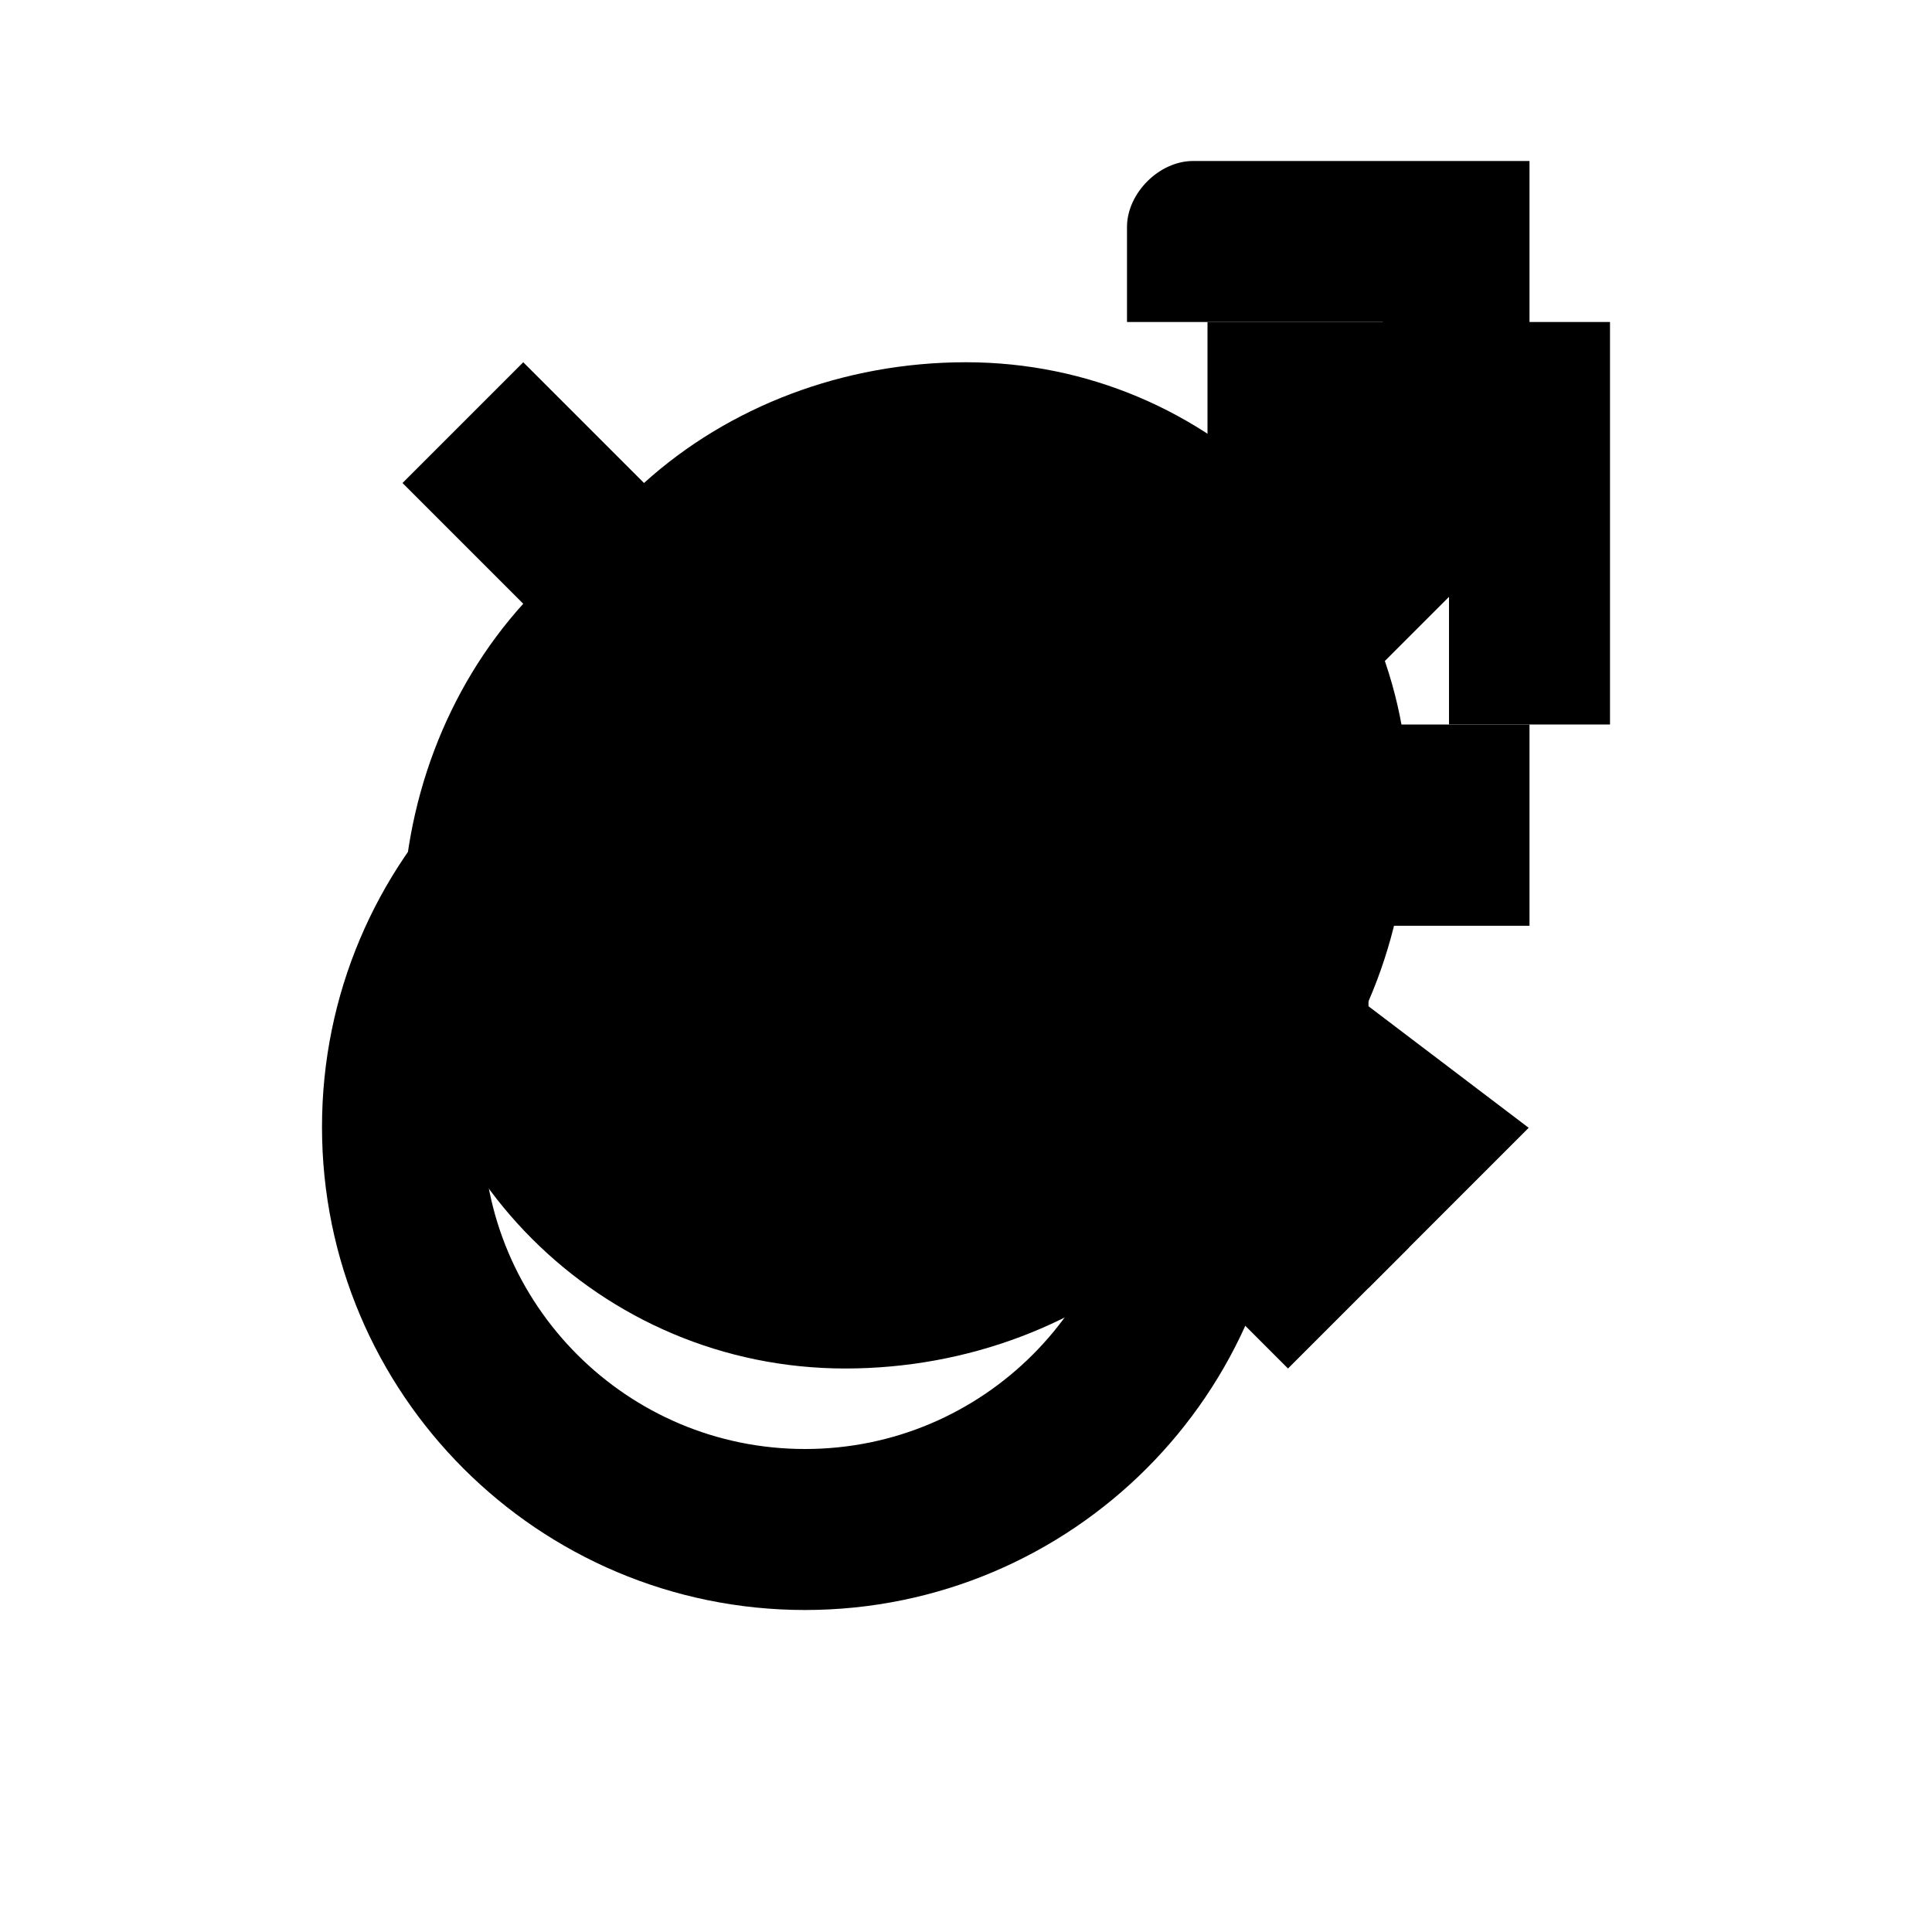
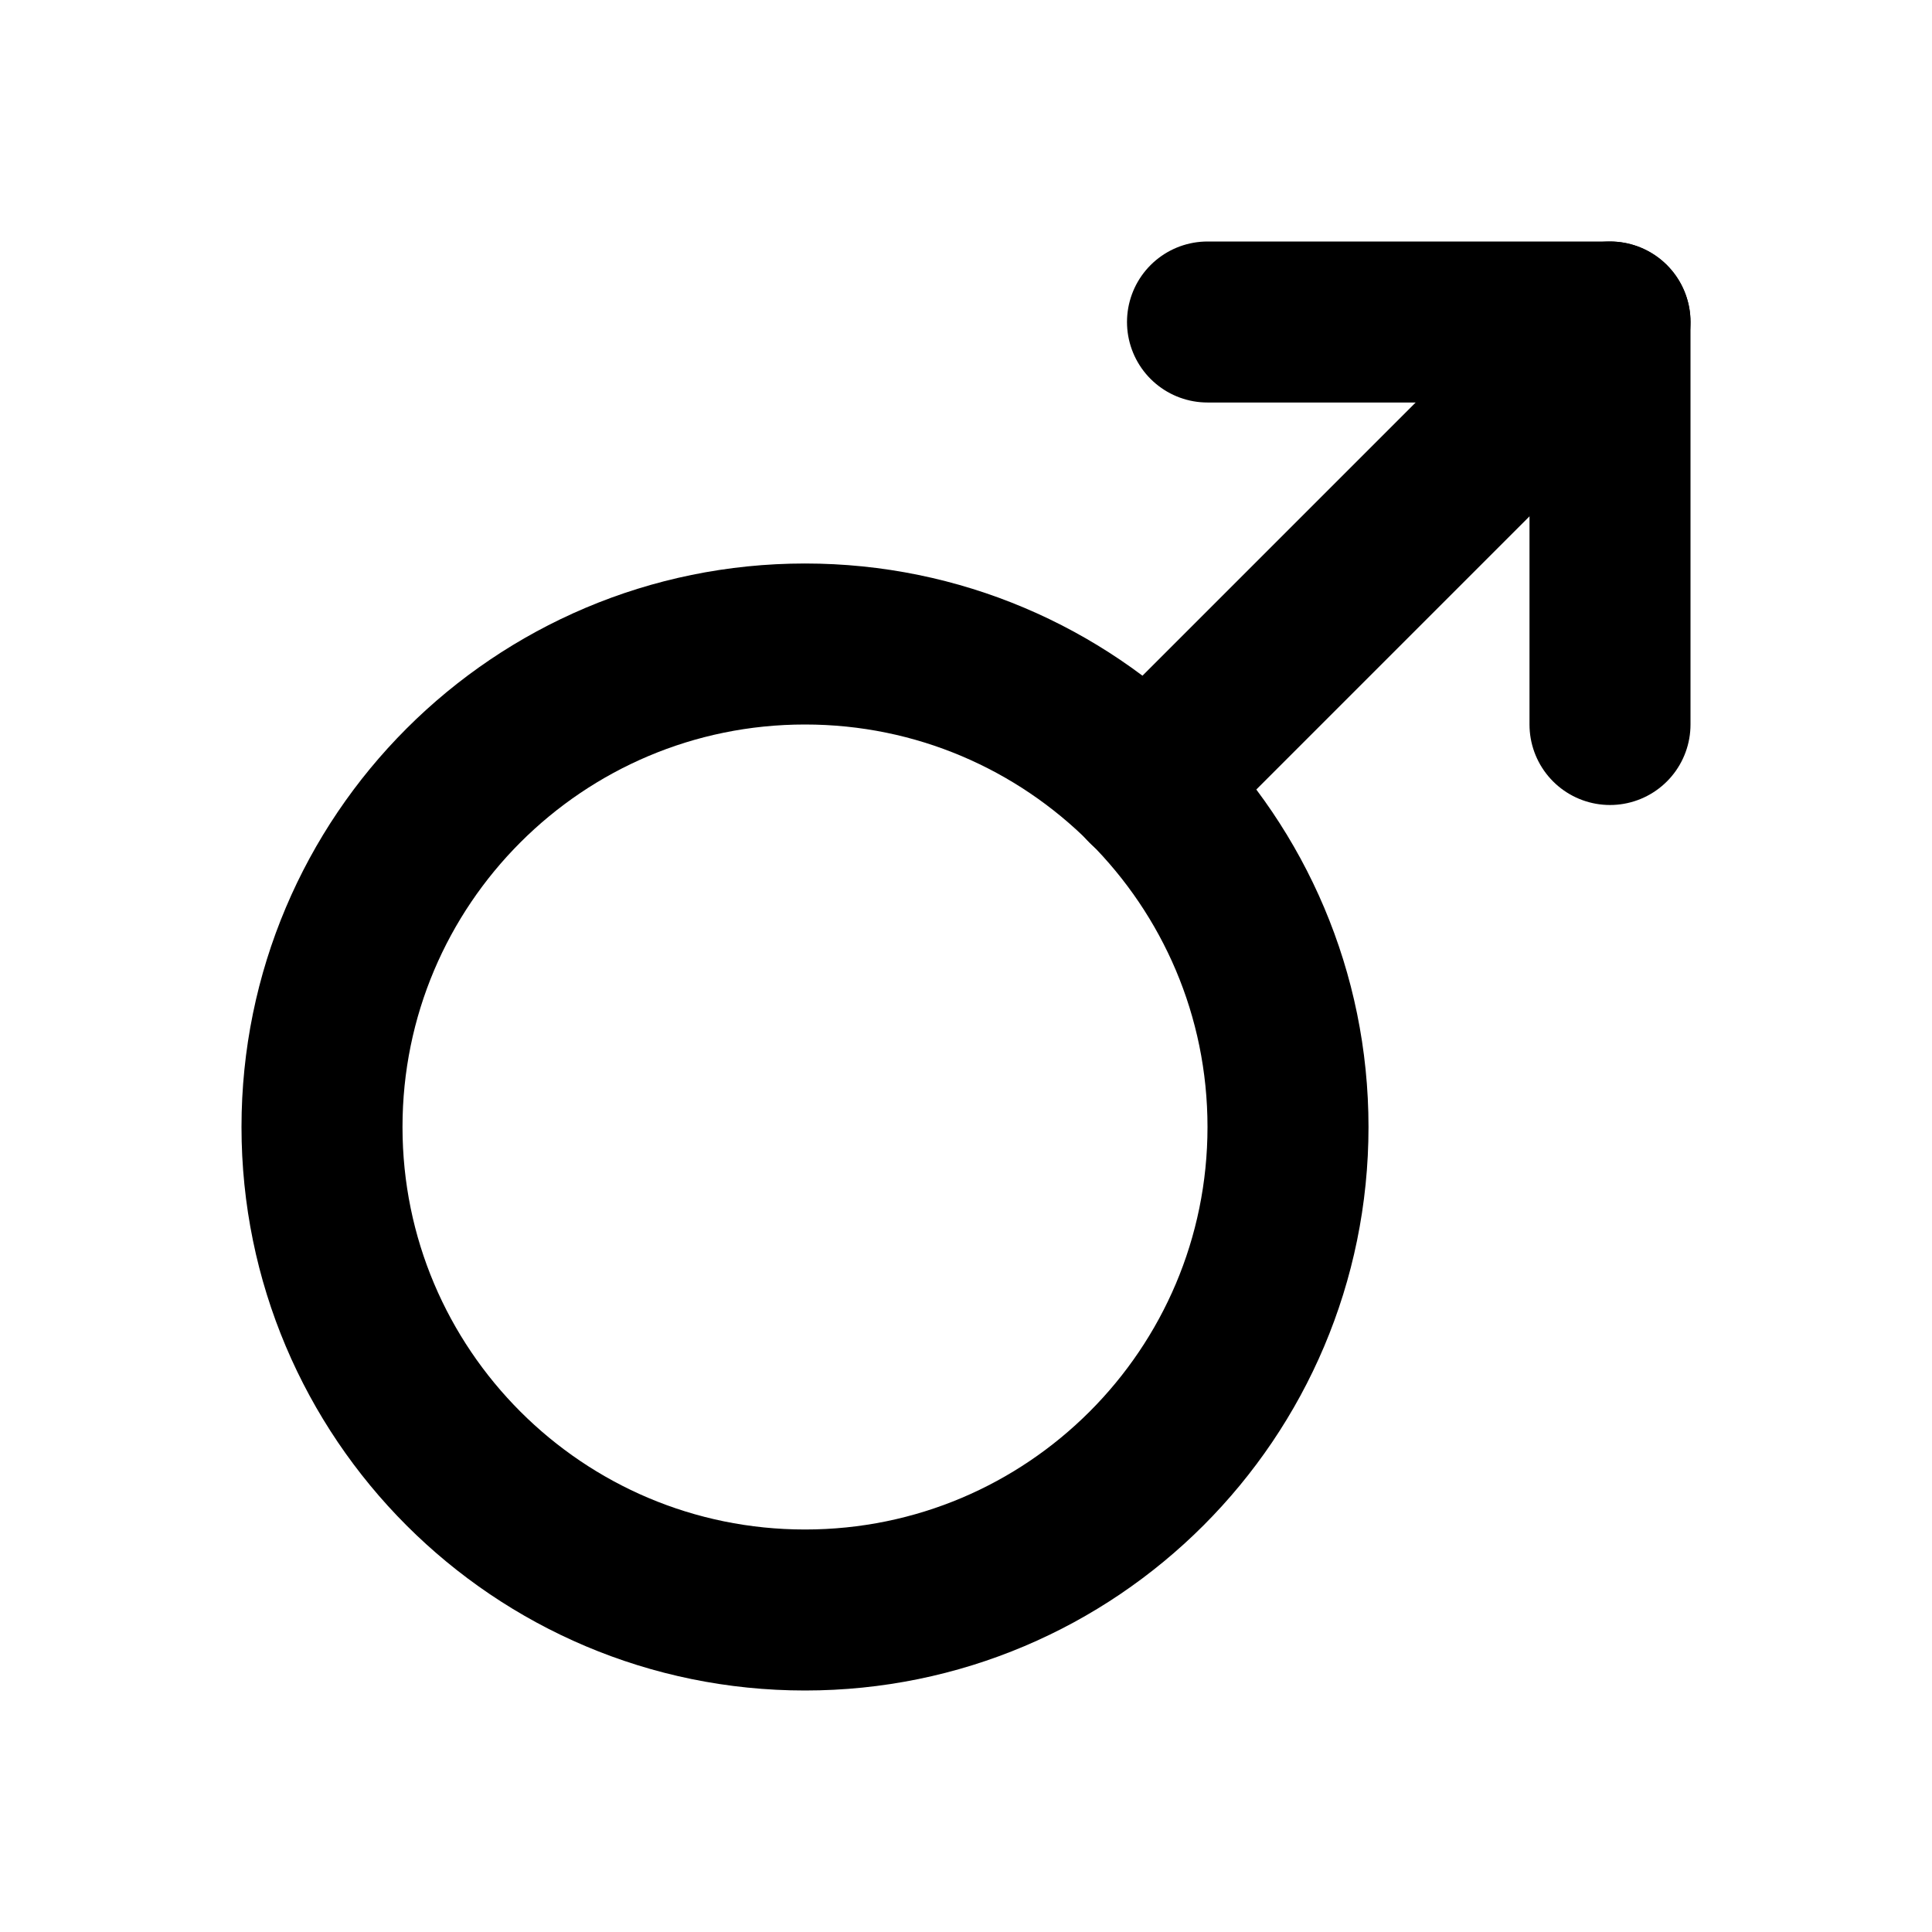
- <svg xmlns="http://www.w3.org/2000/svg" viewBox="0 0 24 24" fill="currentColor">
-   <path d="M9 9c0-2.21 1.79-4 4-4s4 1.79 4 4-1.79 4-4 4-4-1.79-4-4zm10-7h-4.18C14.4 2 14 2.4 14 2.82V4h3.18L15 6.18C13.97 5.44 12.74 5 11.5 5 8.42 5 6 7.42 6 10.5S8.42 16 11.5 16c1.55 0 2.96-.62 3.99-1.61L17 16l1.99-1.99L17 12.5v-1H19V9h-2V7.5l2-2V2zm-7.5 12C9.57 14 8 12.43 8 10.5S9.57 7 11.5 7 15 8.57 15 10.5 13.43 14 11.5 14z" />
-   <path d="M16 17l-1.5-1.5C13.45 16.45 12.02 17 10.5 17 7.46 17 5 14.54 5 11.5c0-1.52.55-2.95 1.5-4L5 6l1.5-1.5 1.5 1.5C9.05 5.05 10.48 4.5 12 4.5c3.04 0 5.5 2.46 5.5 5.5 0 1.52-.55 2.95-1.5 4L17.5 15.5 16 17z" />
-   <circle cx="10" cy="14" r="5" fill="none" stroke="currentColor" stroke-width="2" />
-   <line x1="14" y1="10" x2="19" y2="5" stroke="currentColor" stroke-width="2" />
-   <polyline points="15,5 19,5 19,9" fill="none" stroke="currentColor" stroke-width="2" />
+ <svg xmlns="http://www.w3.org/2000/svg" viewBox="0 0 24 24">
+   <circle cx="10" cy="14" r="6" fill="none" stroke="#000000" stroke-width="2" />
+   <line x1="14.24" y1="9.76" x2="20" y2="4" stroke="#000000" stroke-width="2" stroke-linecap="round" />
+   <polyline points="15,4 20,4 20,9" fill="none" stroke="#000000" stroke-width="2" stroke-linecap="round" stroke-linejoin="round" />
</svg>
